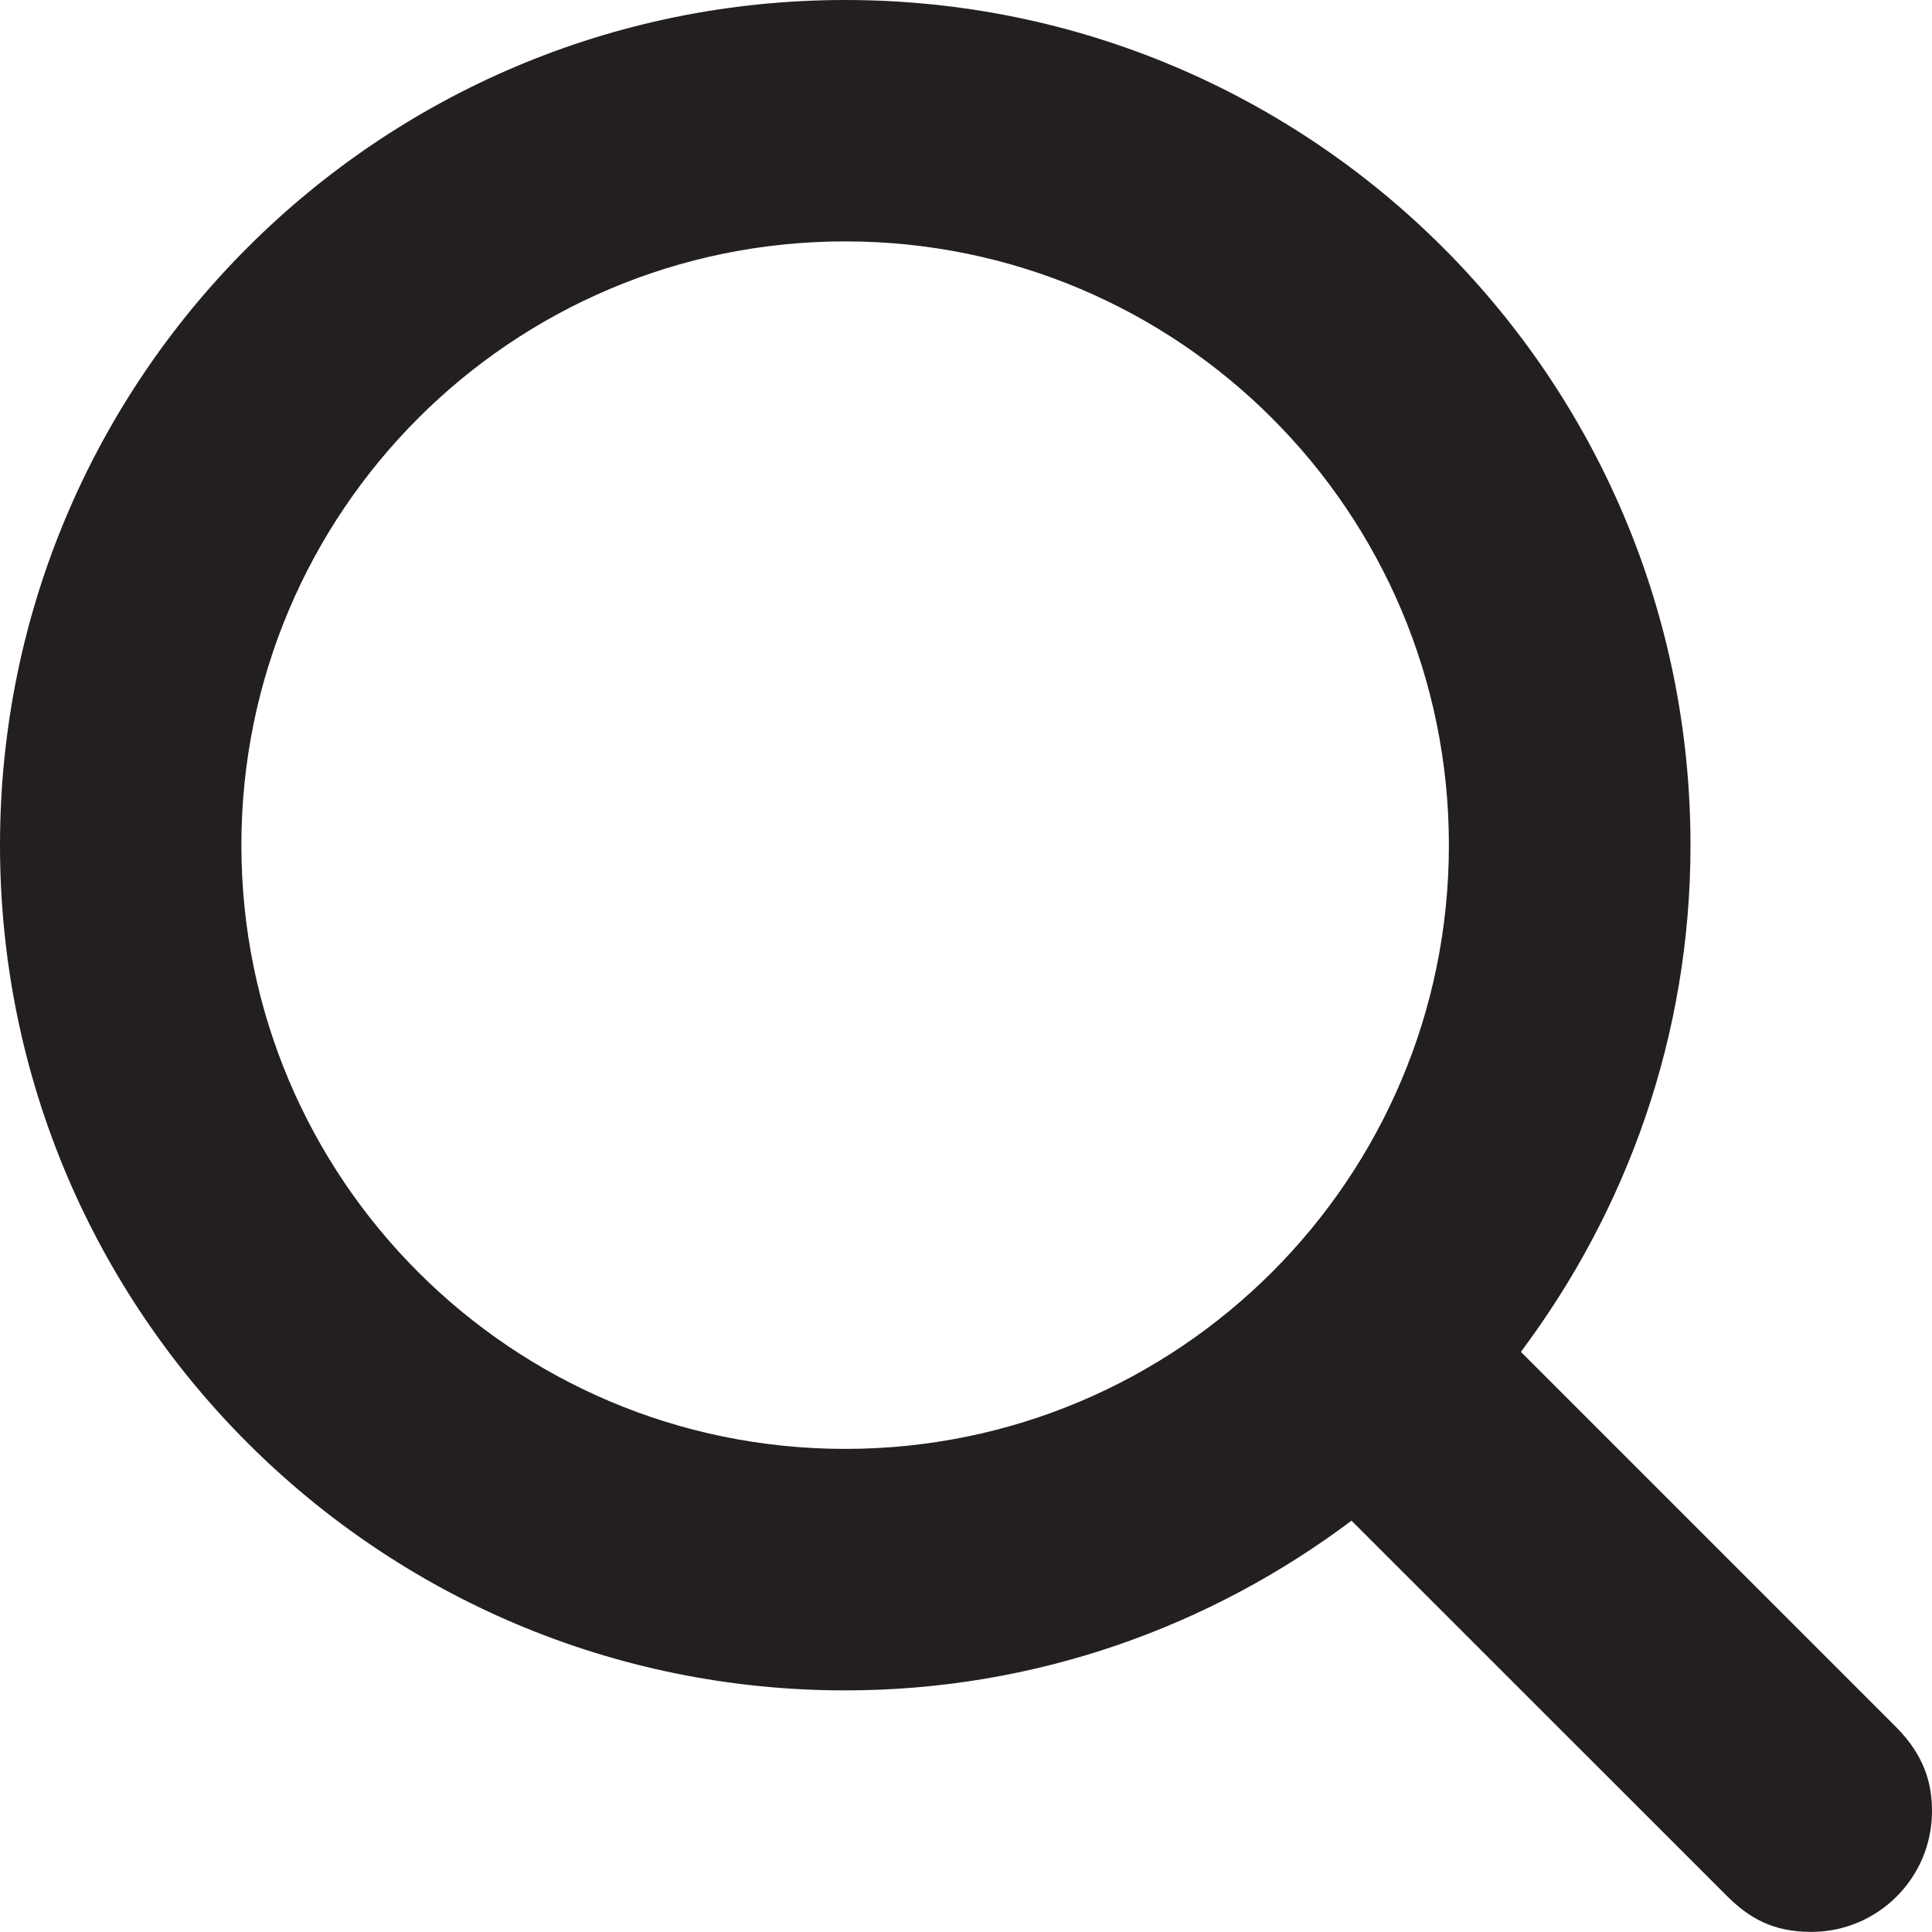
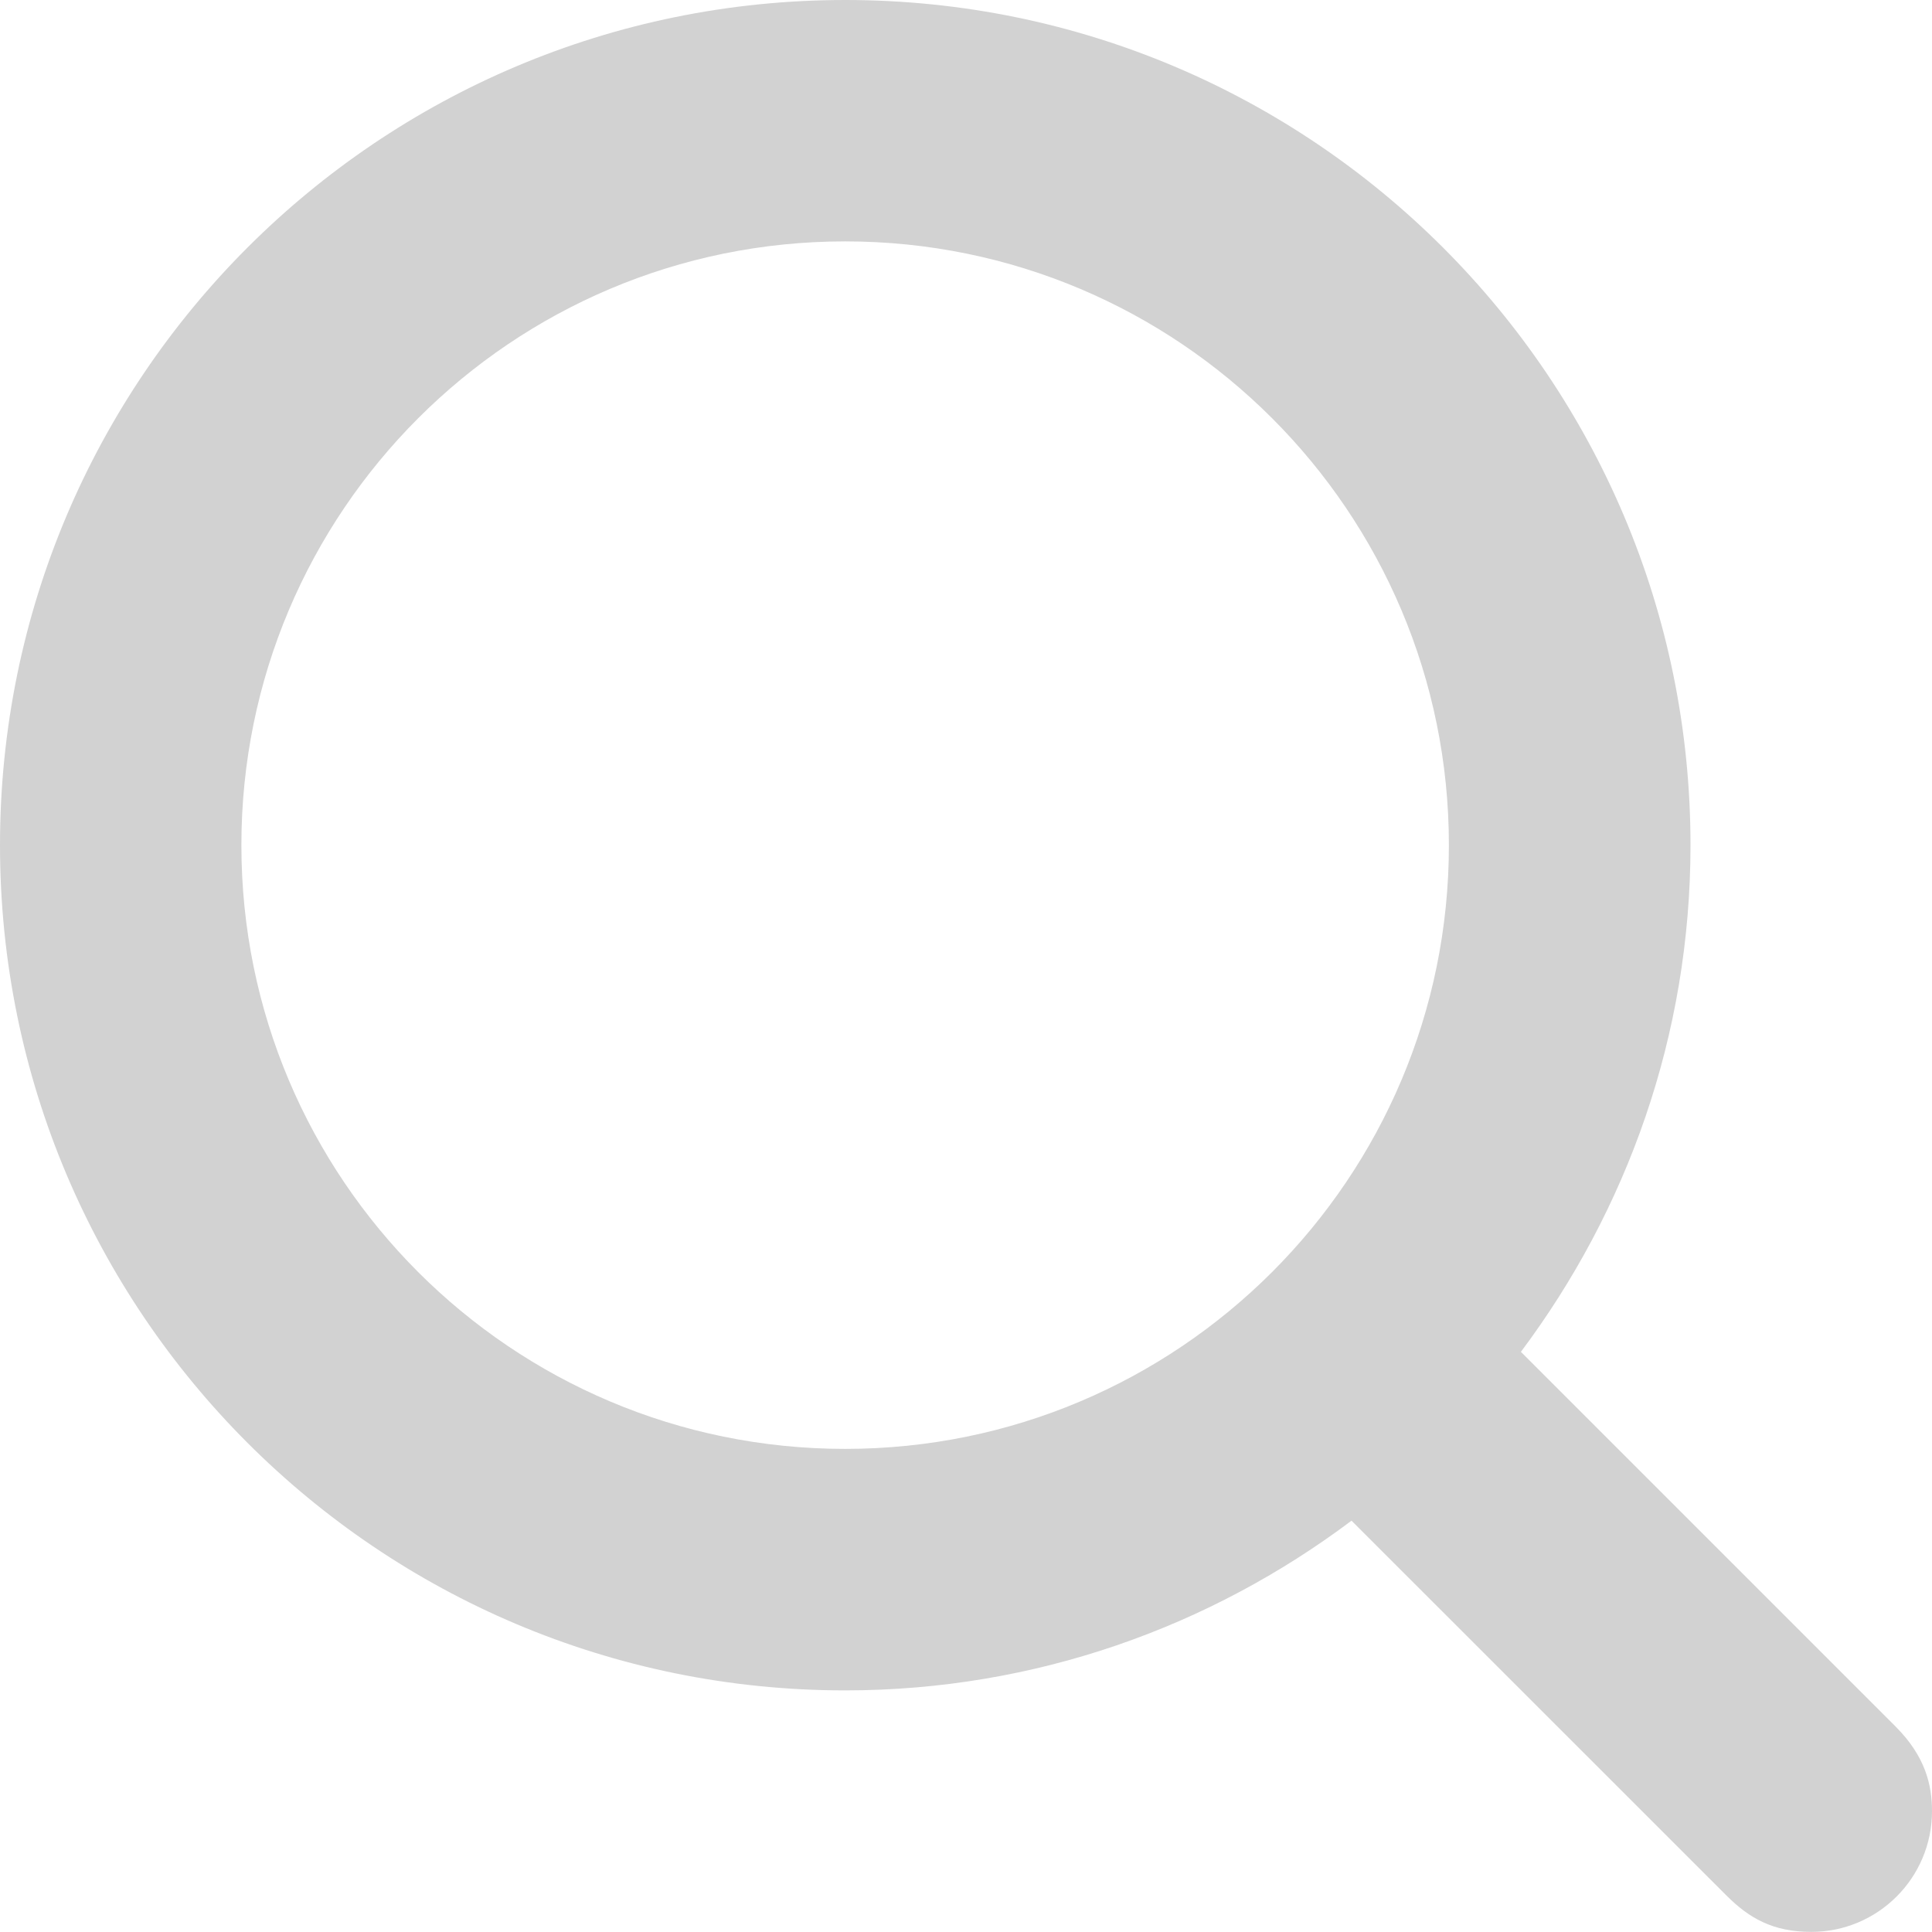
<svg xmlns="http://www.w3.org/2000/svg" version="1.1" id="Layer_1" x="0px" y="0px" width="17.6px" height="17.6px" viewBox="-0.8 -0.8 17.6 17.6" enable-background="new -0.8 -0.8 17.6 17.6" xml:space="preserve">
-   <path fill="#231F20" d="M16.47,14.93l-3.415-3.415C14.02,10.226,14.6,8.634,14.6,6.899c0-4.253-3.447-7.699-7.7-7.699 S-0.8,2.646-0.8,6.899s3.446,7.7,7.699,7.7c1.734,0,3.326-0.58,4.613-1.546l3.417,3.416c0.203,0.202,0.418,0.33,0.771,0.33 c0.607,0,1.1-0.492,1.1-1.1C16.8,15.459,16.739,15.2,16.47,14.93z M1.399,6.899c0-3.038,2.462-5.5,5.5-5.5s5.5,2.462,5.5,5.5 s-2.462,5.5-5.5,5.5S1.399,9.938,1.399,6.899z" />
+   <path fill="#d2d2d2" d="M16.47,14.93l-3.415-3.415C14.02,10.226,14.6,8.634,14.6,6.899c0-4.253-3.447-7.699-7.7-7.699 S-0.8,2.646-0.8,6.899s3.446,7.7,7.699,7.7c1.734,0,3.326-0.58,4.613-1.546l3.417,3.416c0.203,0.202,0.418,0.33,0.771,0.33 c0.607,0,1.1-0.492,1.1-1.1C16.8,15.459,16.739,15.2,16.47,14.93z M1.399,6.899c0-3.038,2.462-5.5,5.5-5.5s5.5,2.462,5.5,5.5 s-2.462,5.5-5.5,5.5S1.399,9.938,1.399,6.899z" />
</svg>
